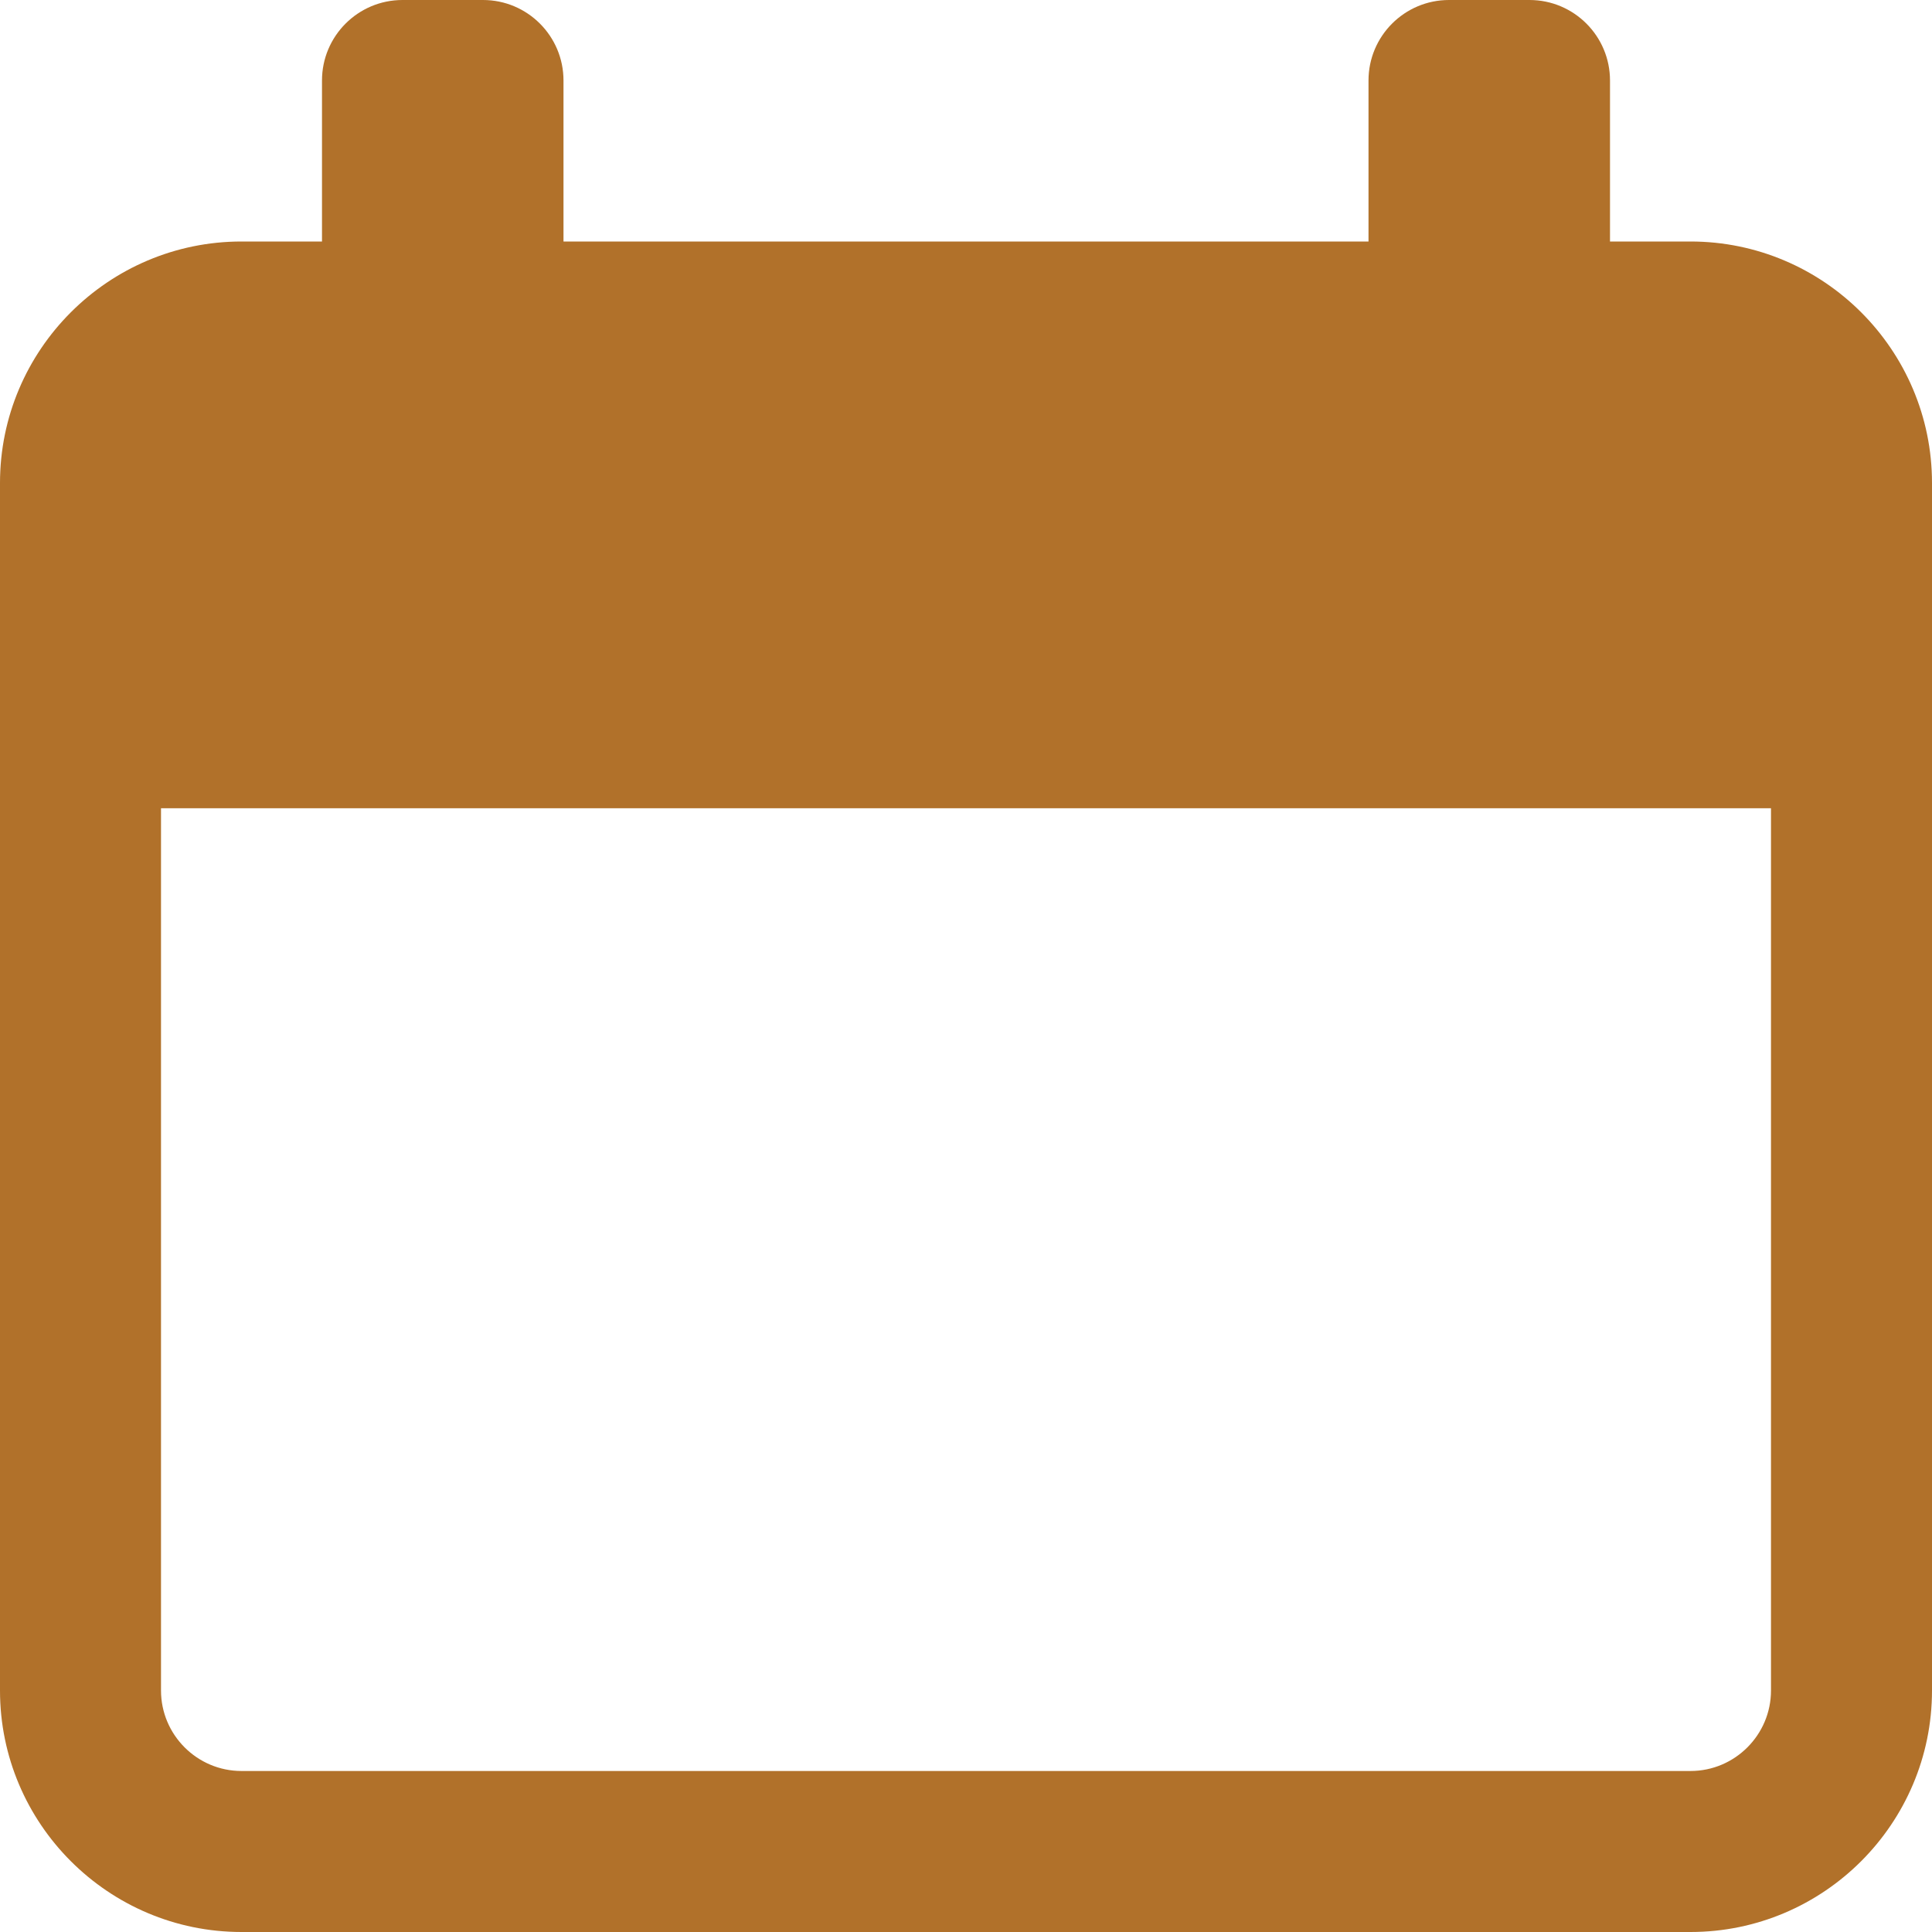
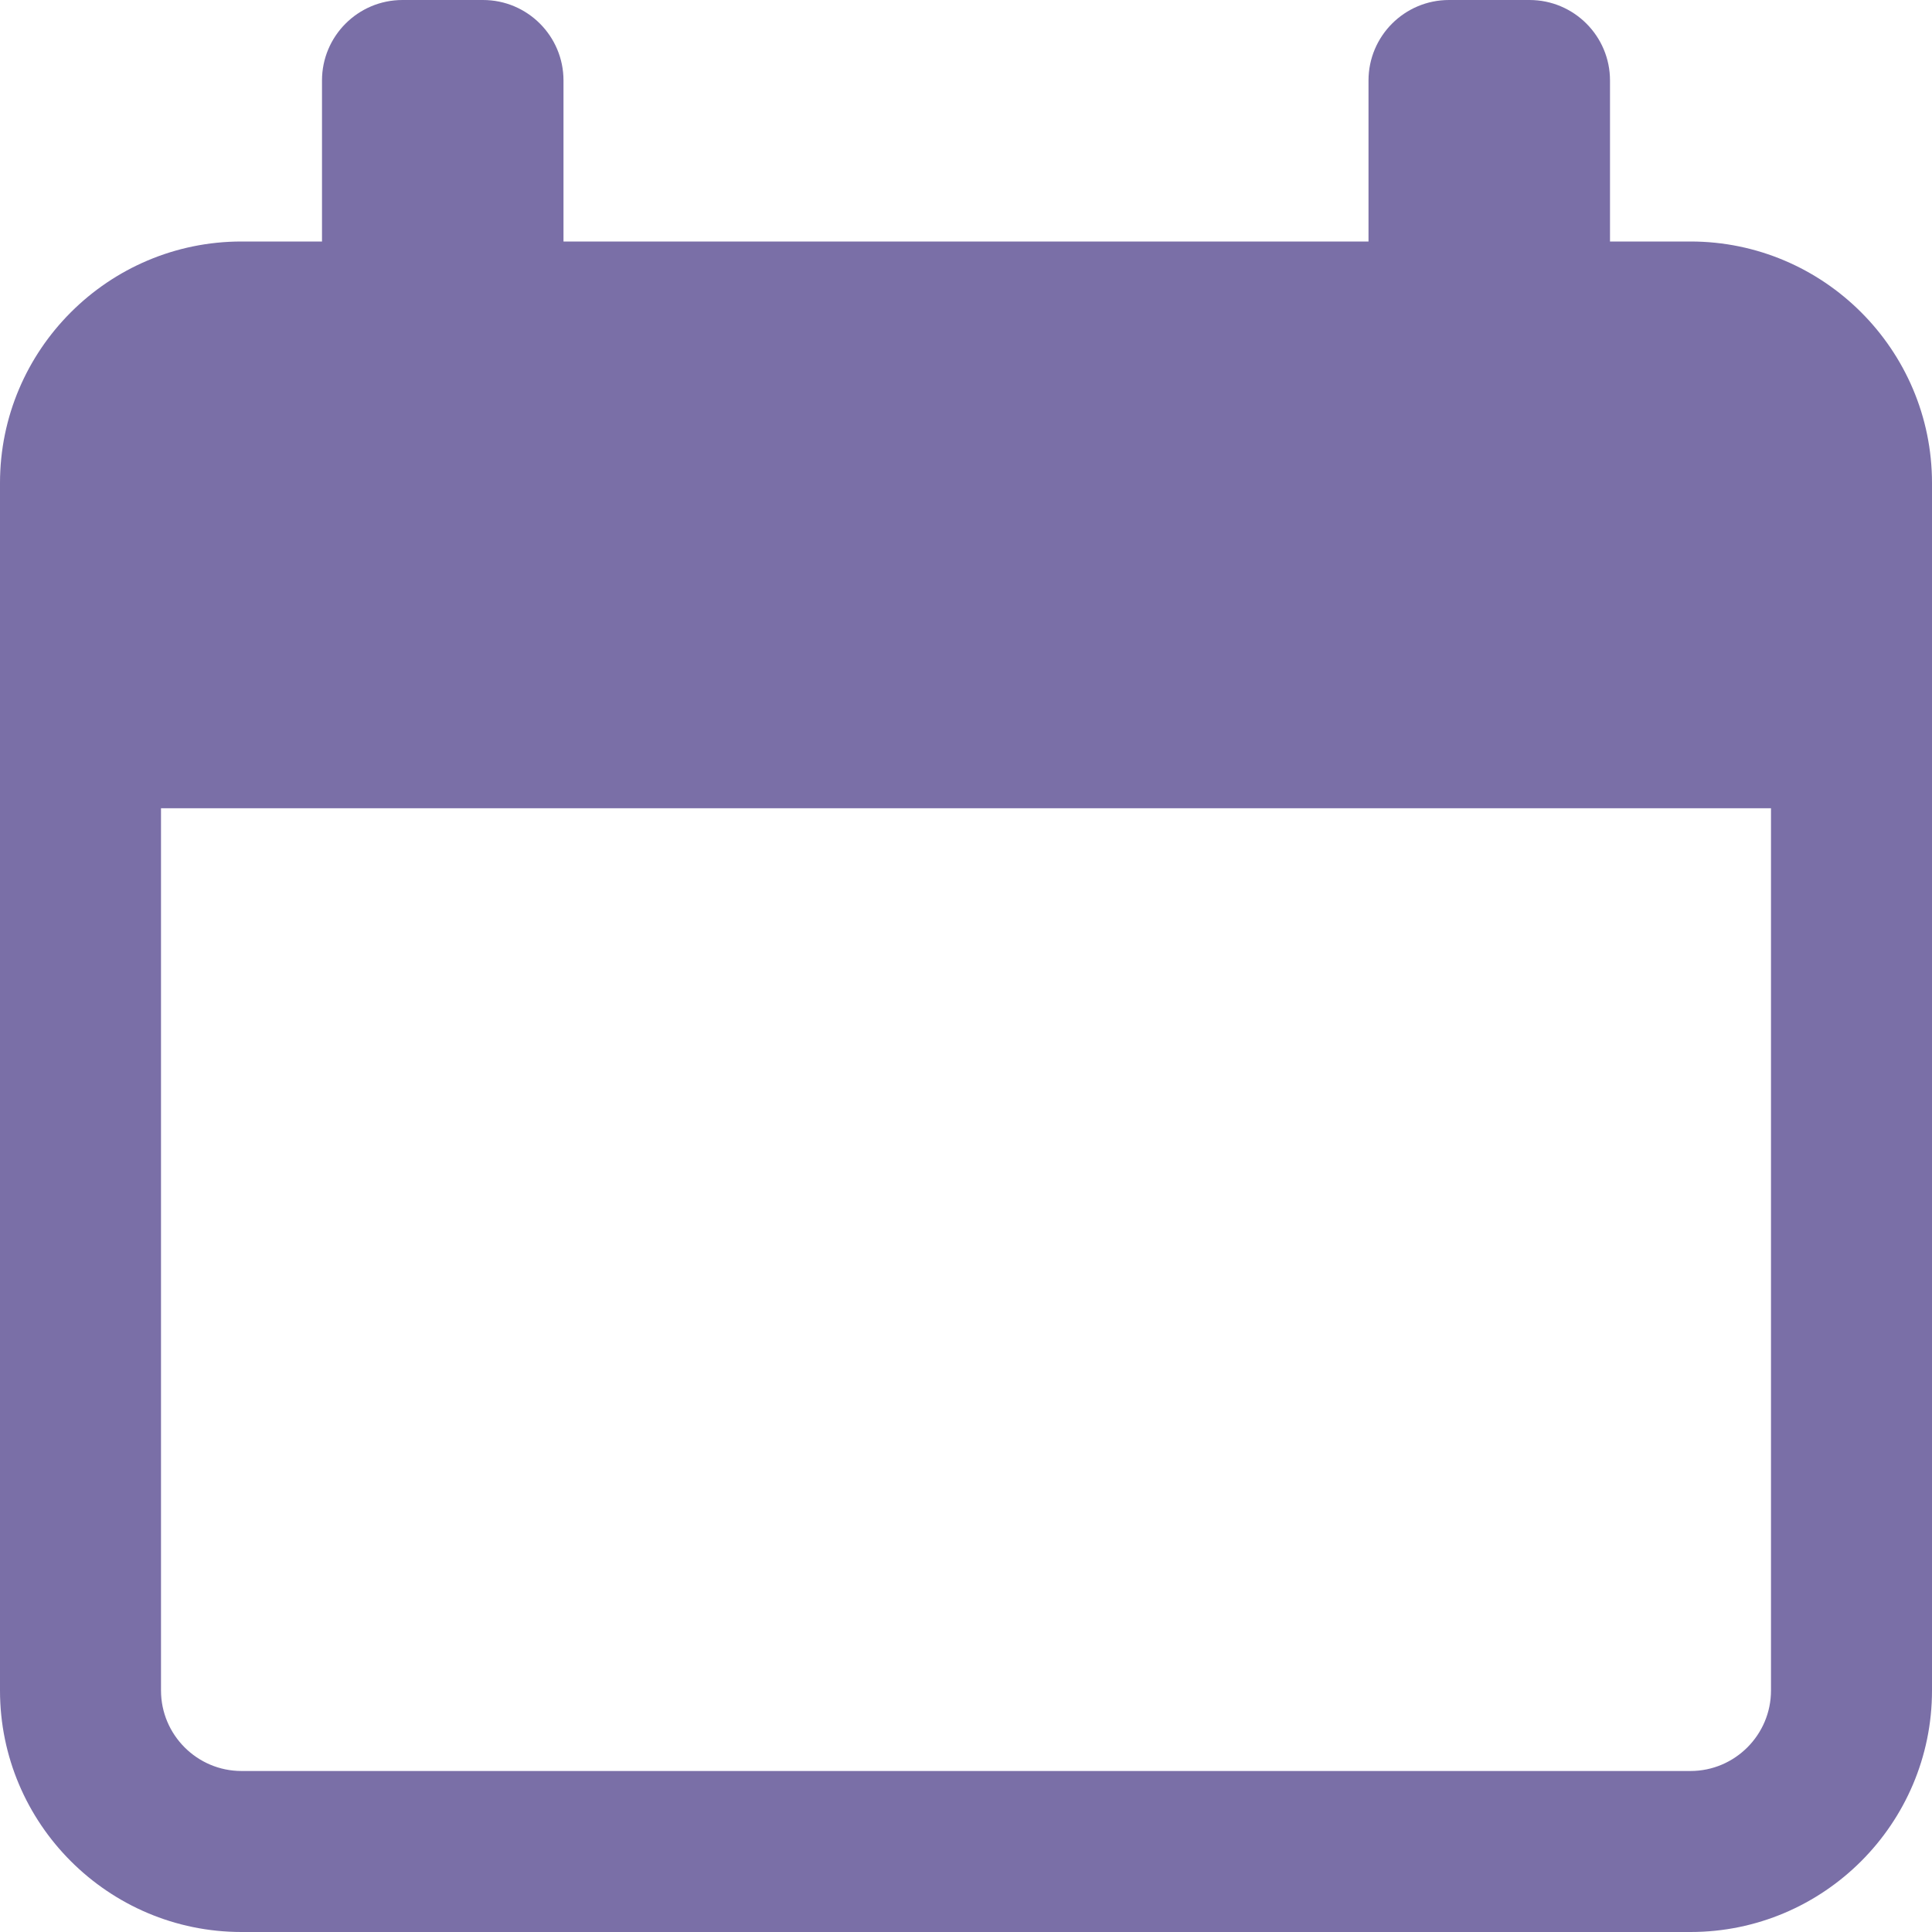
- <svg xmlns="http://www.w3.org/2000/svg" fill="#b1712a" viewBox="0 0 512 512">
+ <svg xmlns="http://www.w3.org/2000/svg" fill="#7a6fa7" viewBox="0 0 512 512">
  <path d="m448 64h-21.332v-42.668c0-11.773-9.559-21.332-21.336-21.332h-21.332c-11.777 0-21.332 9.559-21.332 21.332v42.668h-213.336v-42.668c0-11.773-9.555-21.332-21.332-21.332h-21.332c-11.777 0-21.336 9.559-21.336 21.332v42.668h-21.332c-35.285 0-64 28.715-64 64v320c0 35.285 28.715 64 64 64h384c35.285 0 64-28.715 64-64v-320c0-35.285-28.715-64-64-64zm21.332 384c0 11.754-9.578 21.332-21.332 21.332h-384c-11.754 0-21.332-9.578-21.332-21.332v-233.812h426.664zm0 0" />
</svg>
